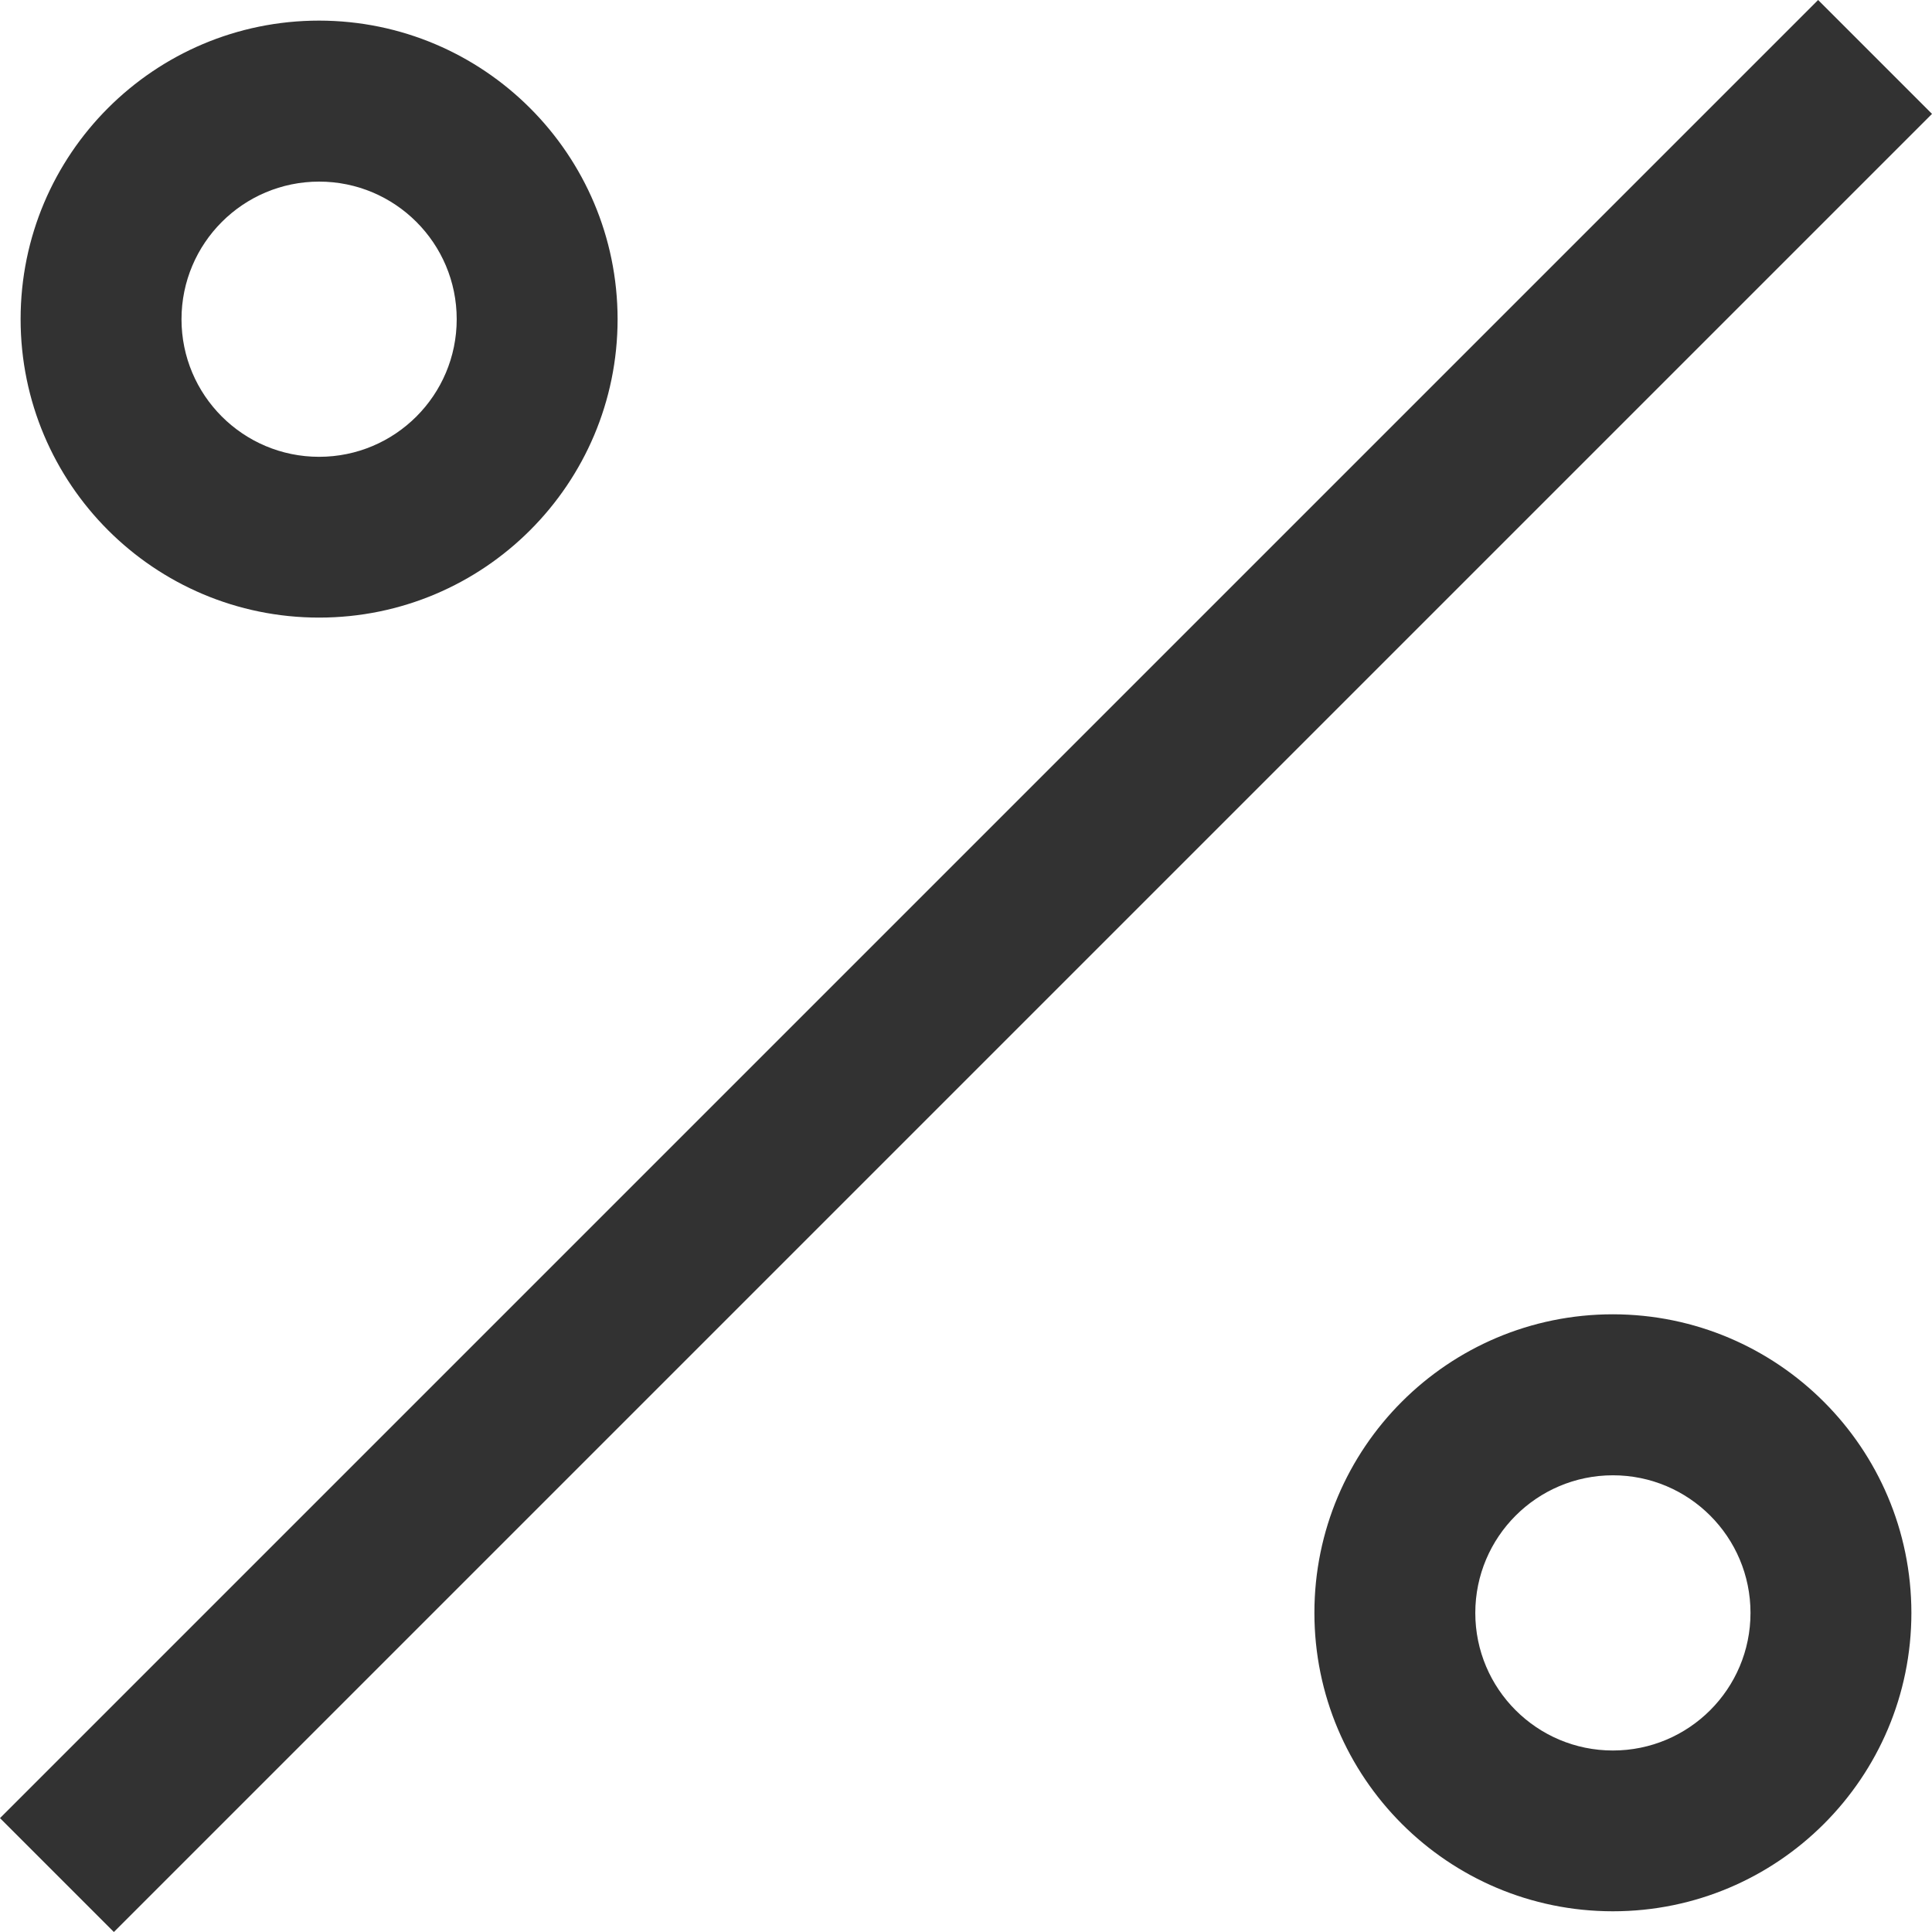
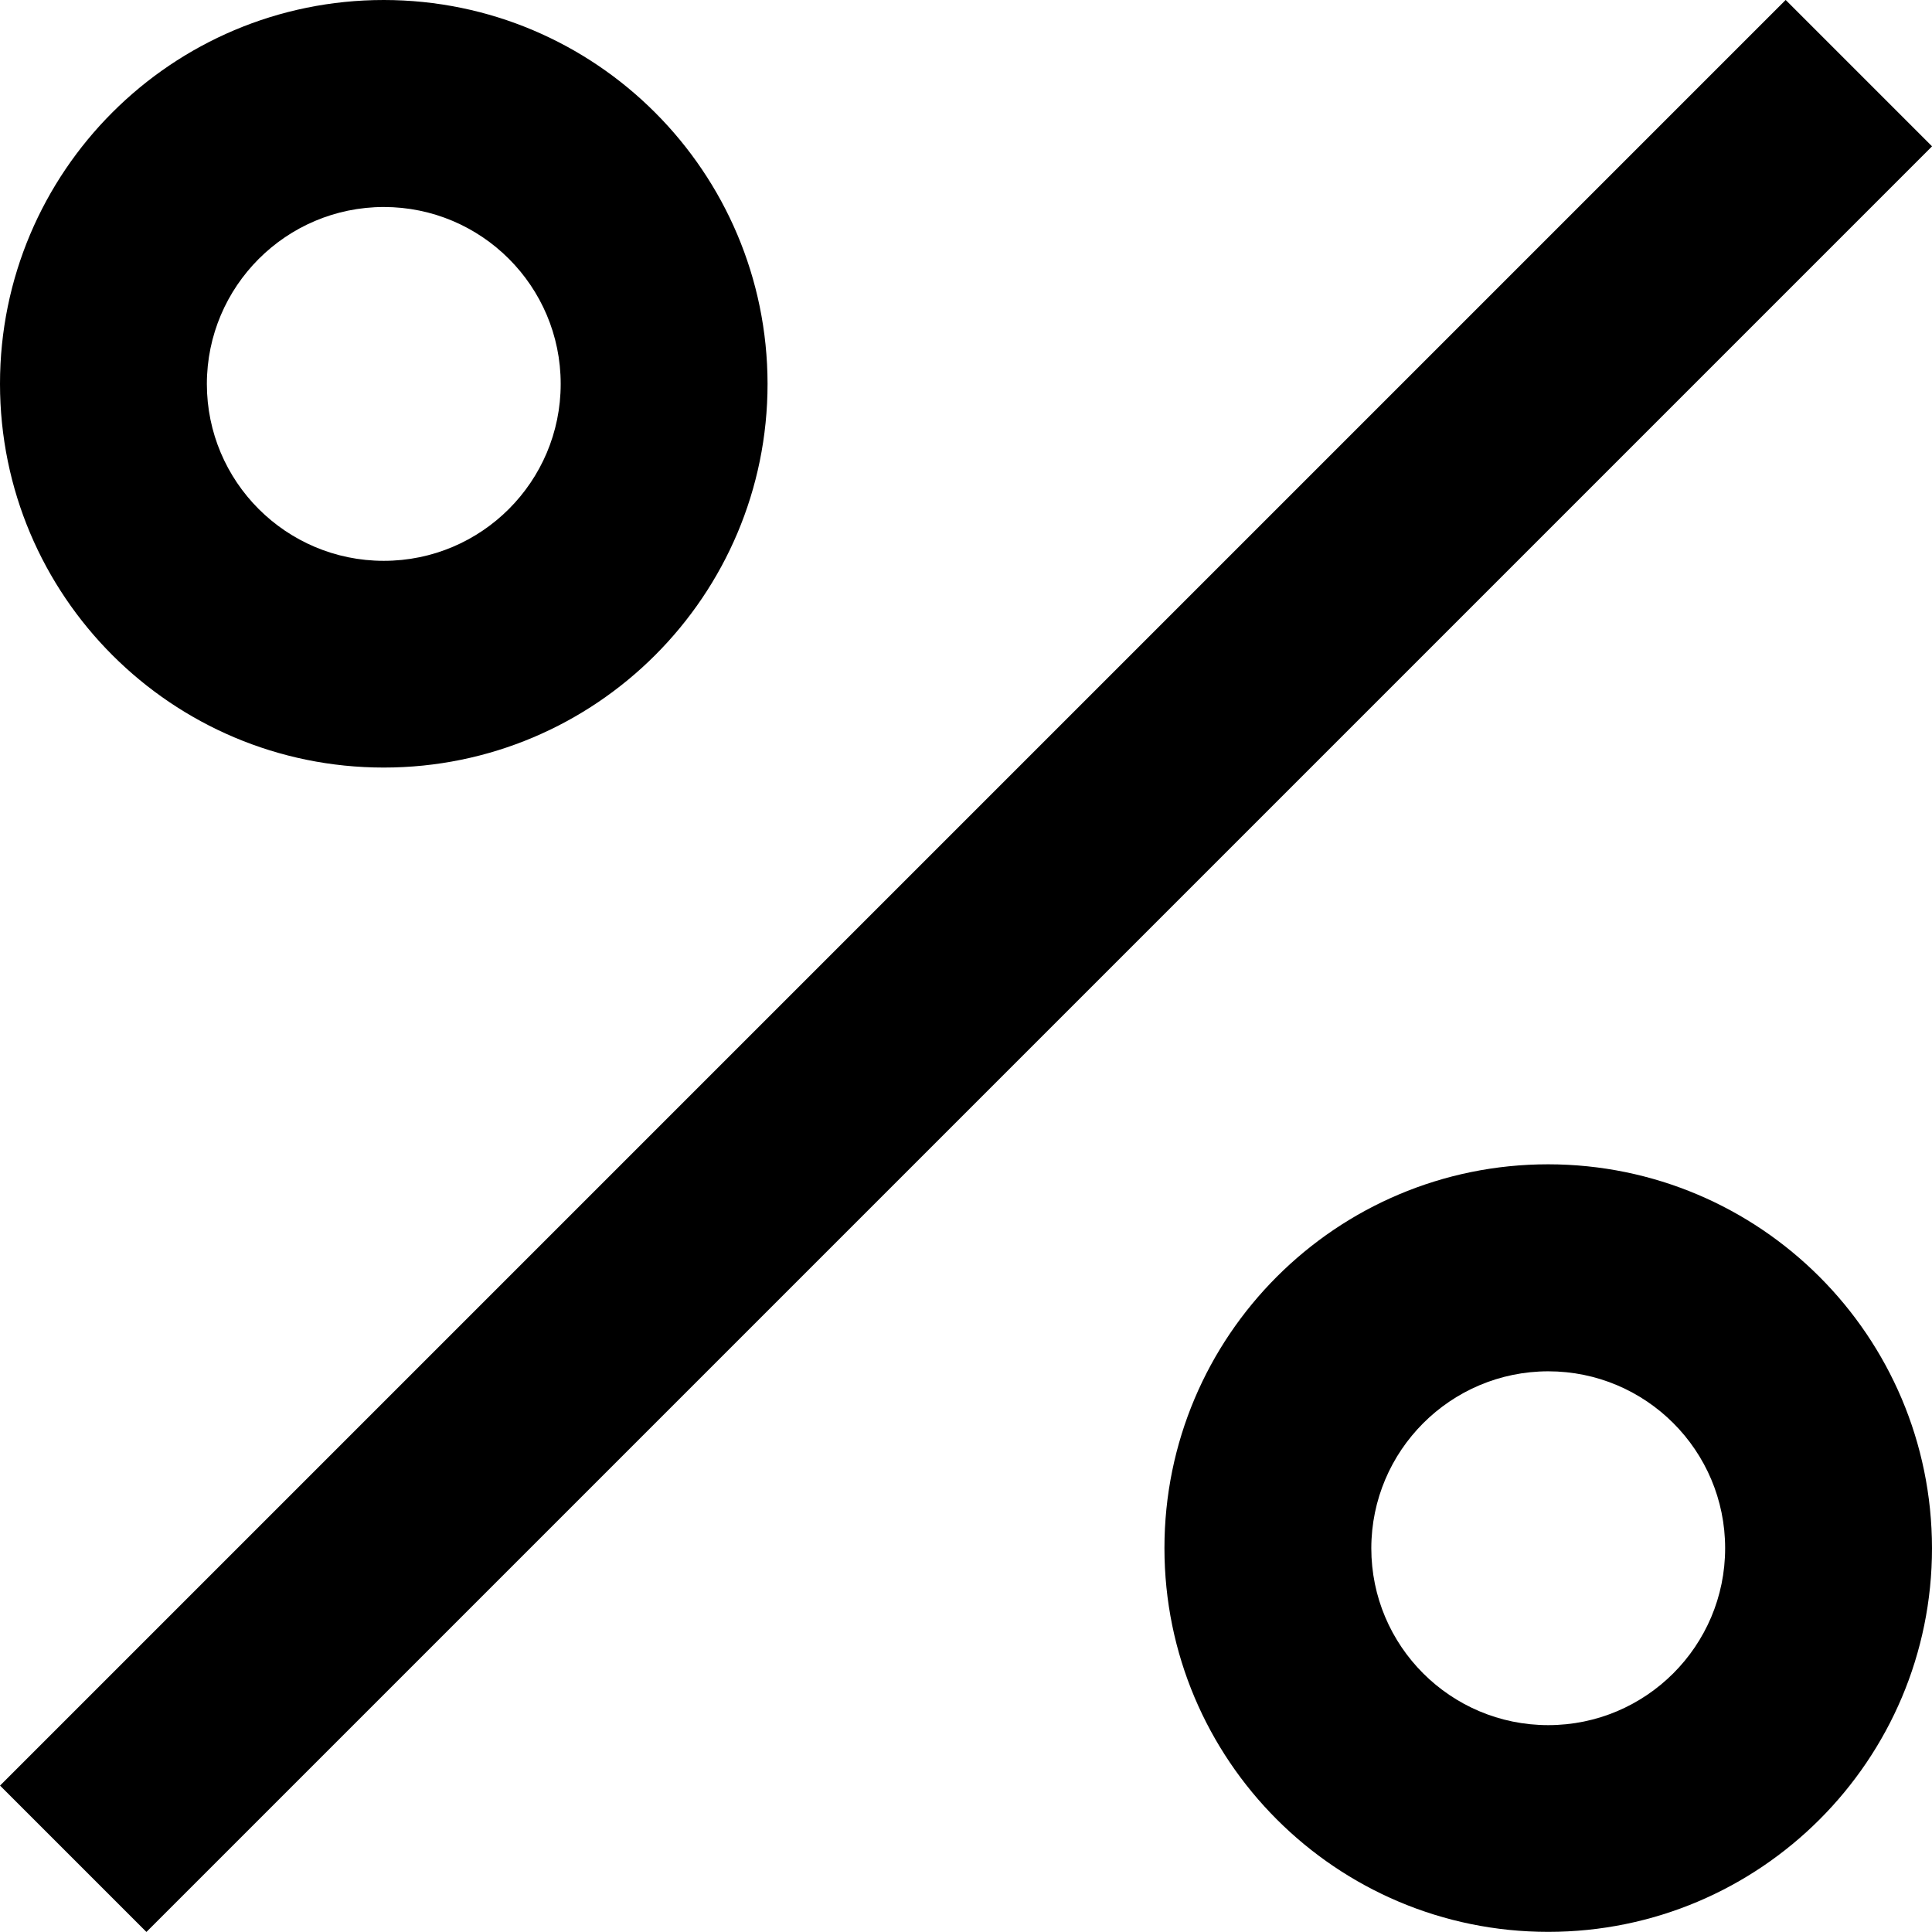
- <svg xmlns="http://www.w3.org/2000/svg" viewBox="0 0 18 18">
-   <path d="M2.973,1.692a1.282,1.282,0,1,1-1.282,1.282,1.283,1.283,0,0,1,1.282-1.282m0-1.5a2.781,2.781,0,1,0,2.781,2.781A2.784,2.784,0,0,0,2.973.192Z" fill="#323232" />
-   <path d="M15.027,13.745a1.282,1.282,0,1,1-1.282,1.282,1.283,1.283,0,0,1,1.282-1.282m0-1.5a2.781,2.781,0,1,0,2.781,2.781,2.784,2.784,0,0,0-2.781-2.781Z" fill="#323232" />
-   <path d="M0,16.939,16.939,0,18,1.061,1.061,18Z" fill="#323232" />
+ <svg xmlns="http://www.w3.org/2000/svg" viewBox="0 0 14 14">
+   <path d="M2.781,1.5c.708,0,1.282,.574,1.282,1.282s-.574,1.282-1.282,1.282-1.282-.574-1.282-1.282c.001-.707,.574-1.281,1.282-1.282m0-1.5C1.245,0,0,1.245,0,2.781s1.245,2.781,2.781,2.781,2.781-1.245,2.781-2.781h0c-.002-1.536-1.246-2.78-2.781-2.781Z" />
+   <path d="M11.219,9.937c.708,0,1.282,.574,1.282,1.282s-.574,1.282-1.282,1.282-1.282-.574-1.282-1.282h0c.001-.707,.574-1.281,1.282-1.282m0-1.5c-1.536,0-2.781,1.245-2.781,2.781s1.245,2.781,2.781,2.781,2.781-1.245,2.781-2.781c-.002-1.536-1.246-2.78-2.781-2.781Z" />
+   <rect x="-2.149" y="6.25" width="18.299" height="1.5" transform="translate(-2.89949 7) rotate(-45)" />
</svg>
